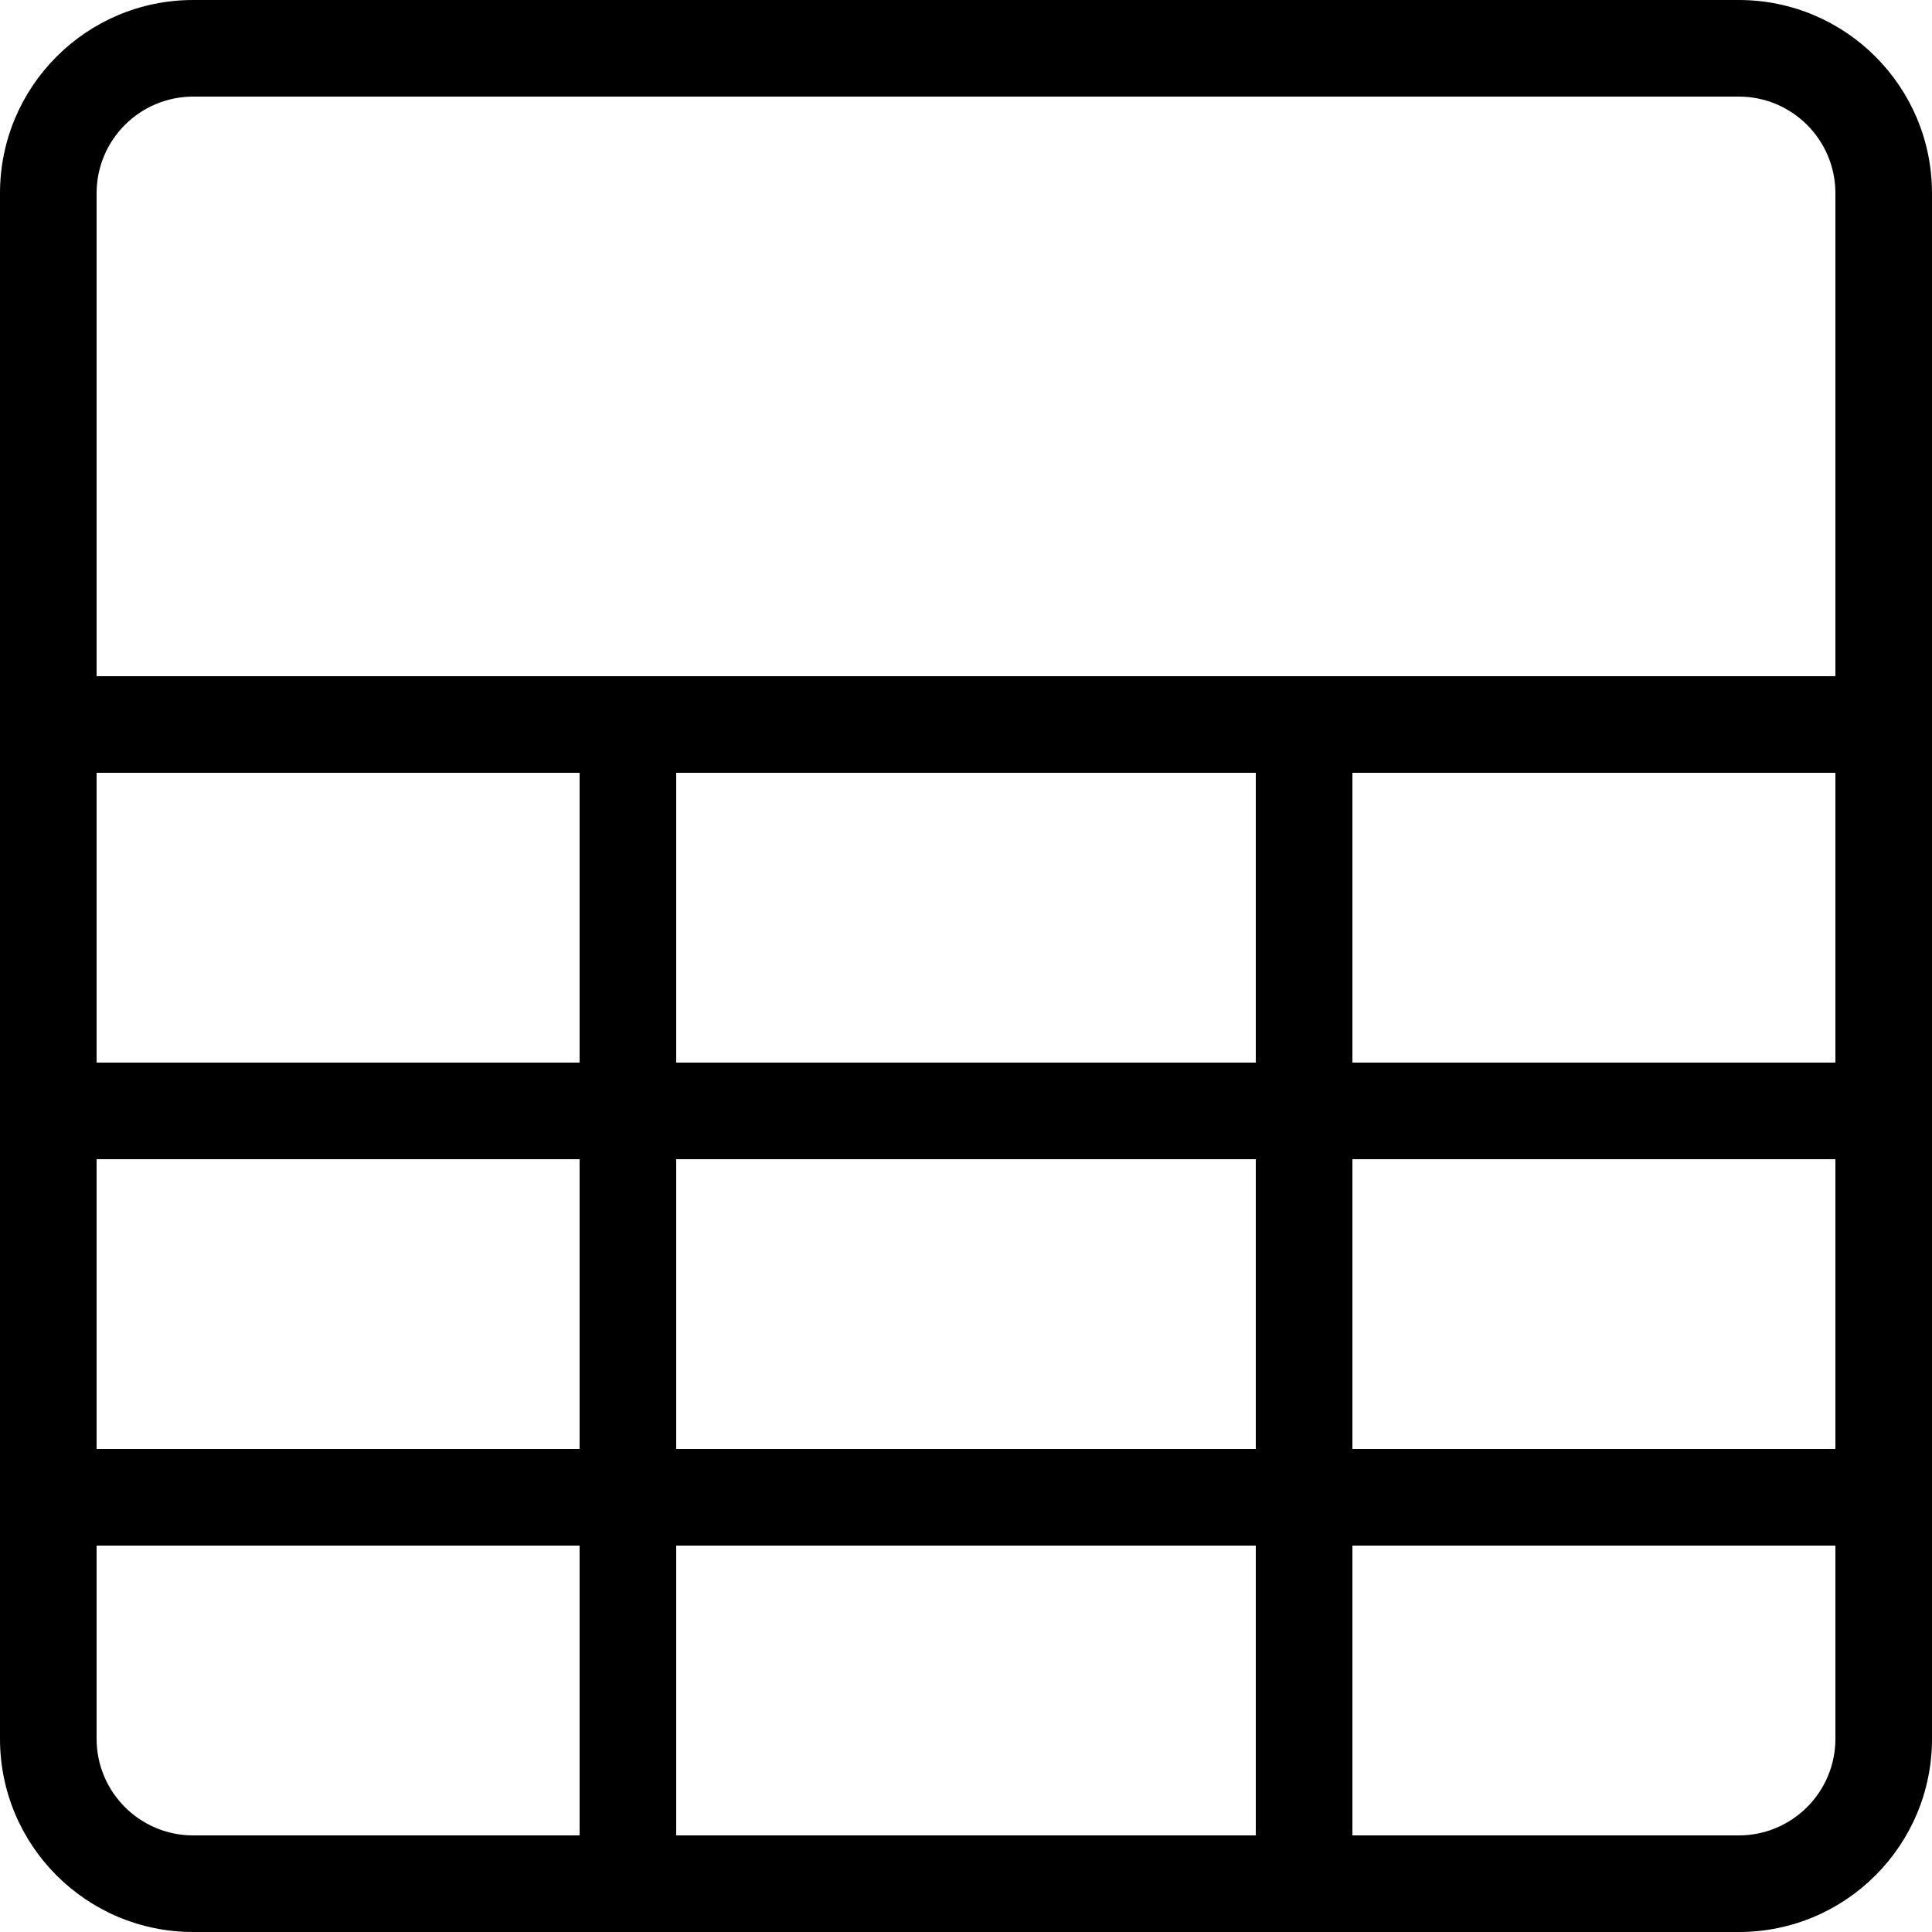
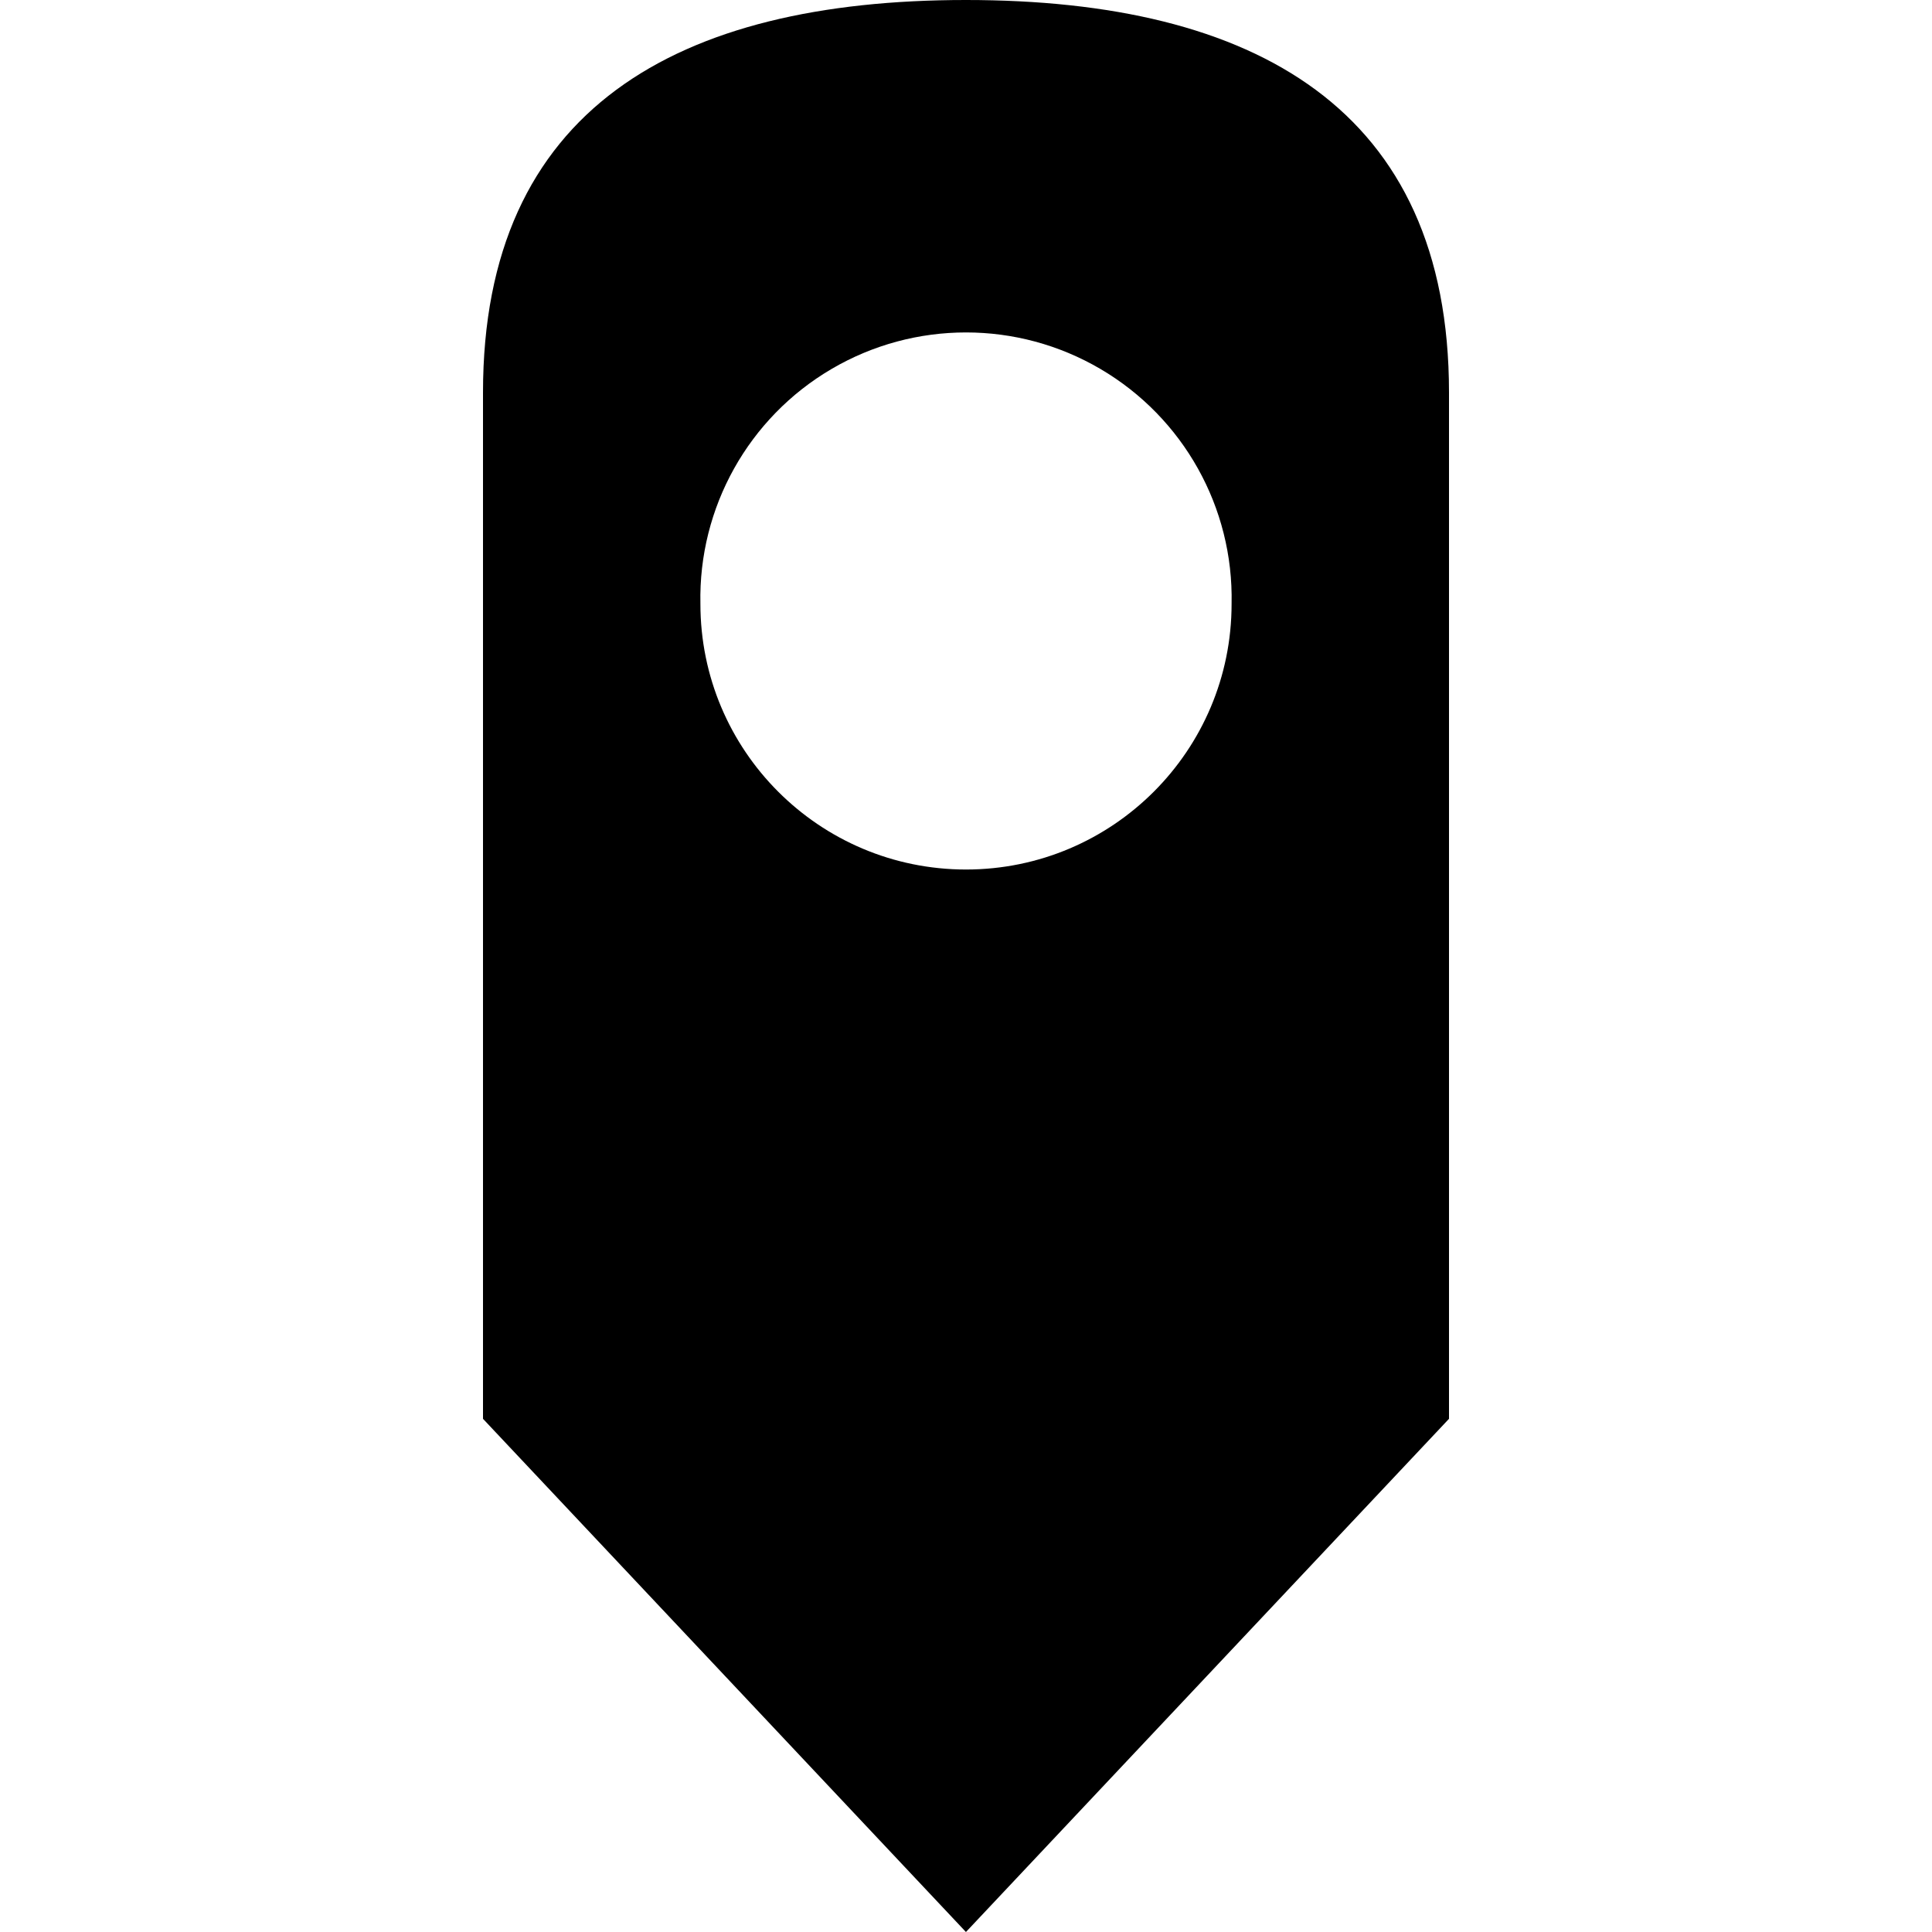
- <svg xmlns="http://www.w3.org/2000/svg" width="20" height="20" viewBox="0 0 20 20" fill="none">
-   <path fill-rule="evenodd" clip-rule="evenodd" d="M2 1H18C18.552 1 19 1.448 19 2V7H14H13H7H6H1V2C1 1.448 1.448 1 2 1ZM13 8H7V11H13V8ZM13 12H7V15H13V12ZM14 15V12H19V15H14ZM13 16H7V19H13V16ZM14 19H18C18.552 19 19 18.552 19 18V16H14V19ZM14 11V8H19V11H14ZM1 8H6V11H1V8ZM1 12H6V15H1V12ZM1 16H6V19H2C1.448 19 1 18.552 1 18V16ZM0 2C0 0.896 0.895 0 2 0H18C19.105 0 20 0.896 20 2V18C20 19.105 19.105 20 18 20H2C0.895 20 0 19.105 0 18V2Z" fill="black" />
+ <svg xmlns="http://www.w3.org/2000/svg" width="32" height="32" viewBox="0 0 32 32" class="svg-icon">
+   <path d="M15.999 0C11.214 0 8 1.805 8 6.5v17l7.999 8.5L24 23.5v-17C24 1.805 20.786 0 15.999 0zM16 14.402A4.4 4.4 0 0 1 11.601 10a4.4 4.4 0 1 1 8.798 0A4.4 4.4 0 0 1 16 14.402z" />
</svg>
